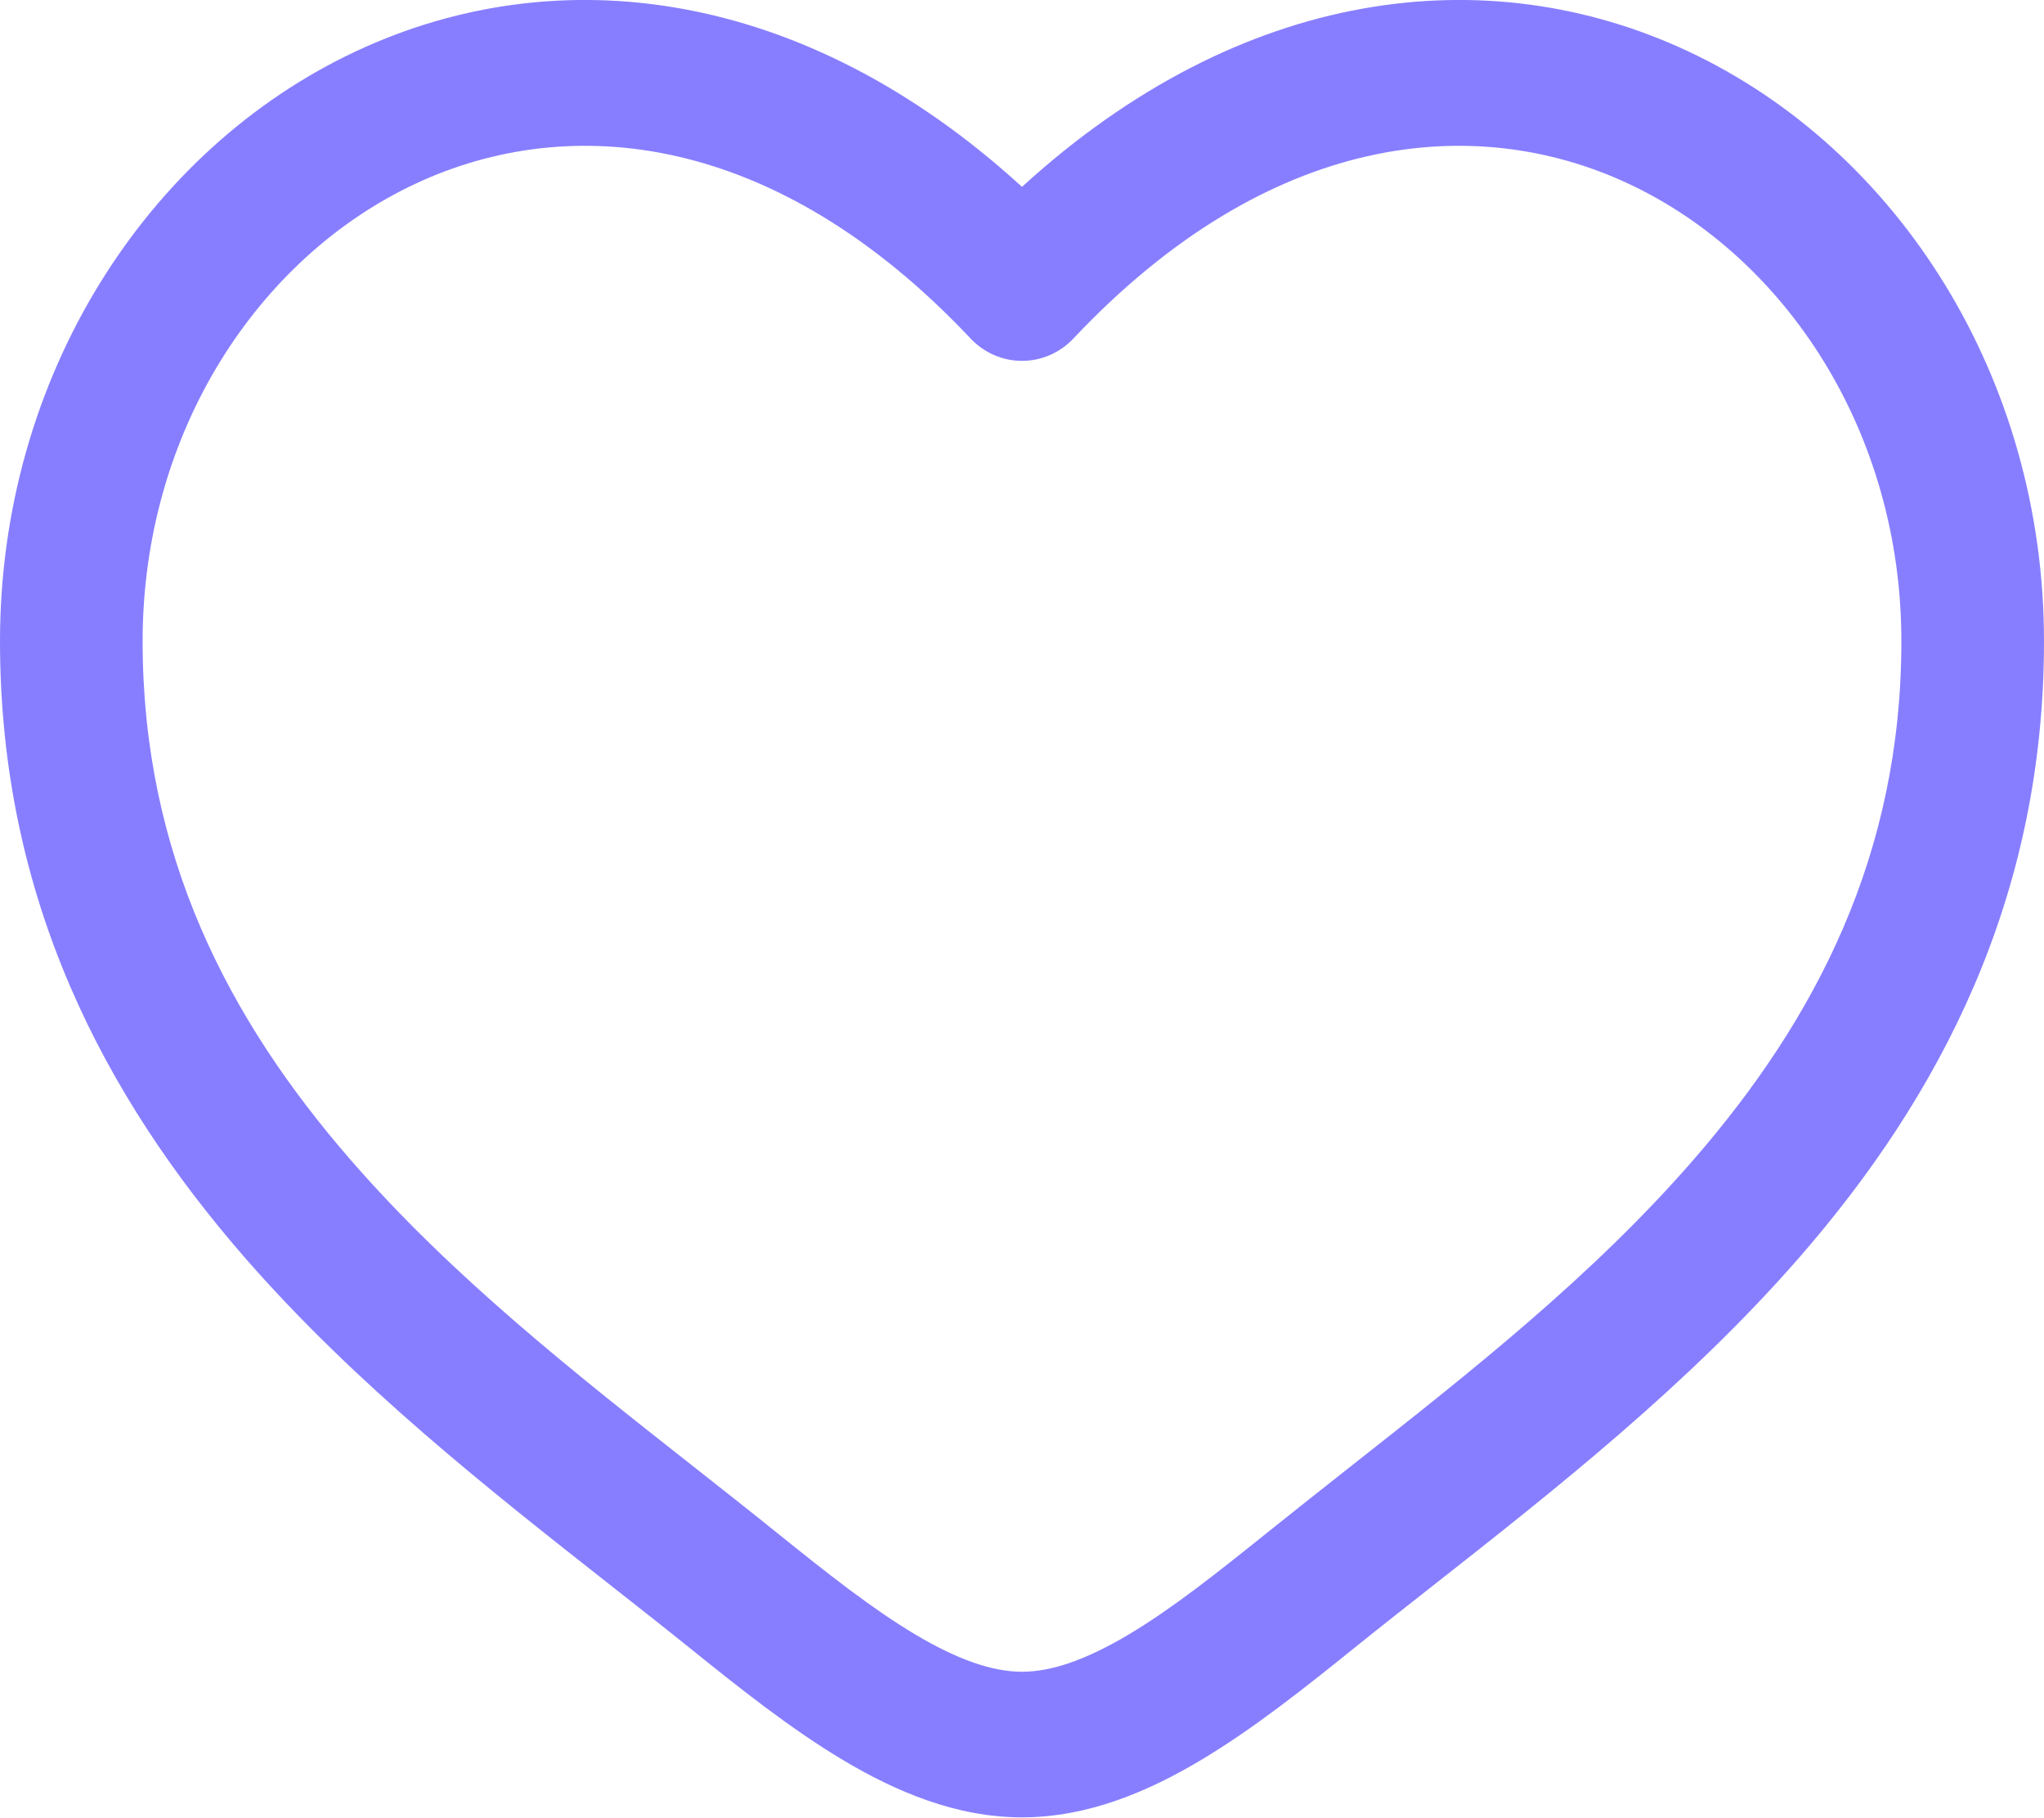
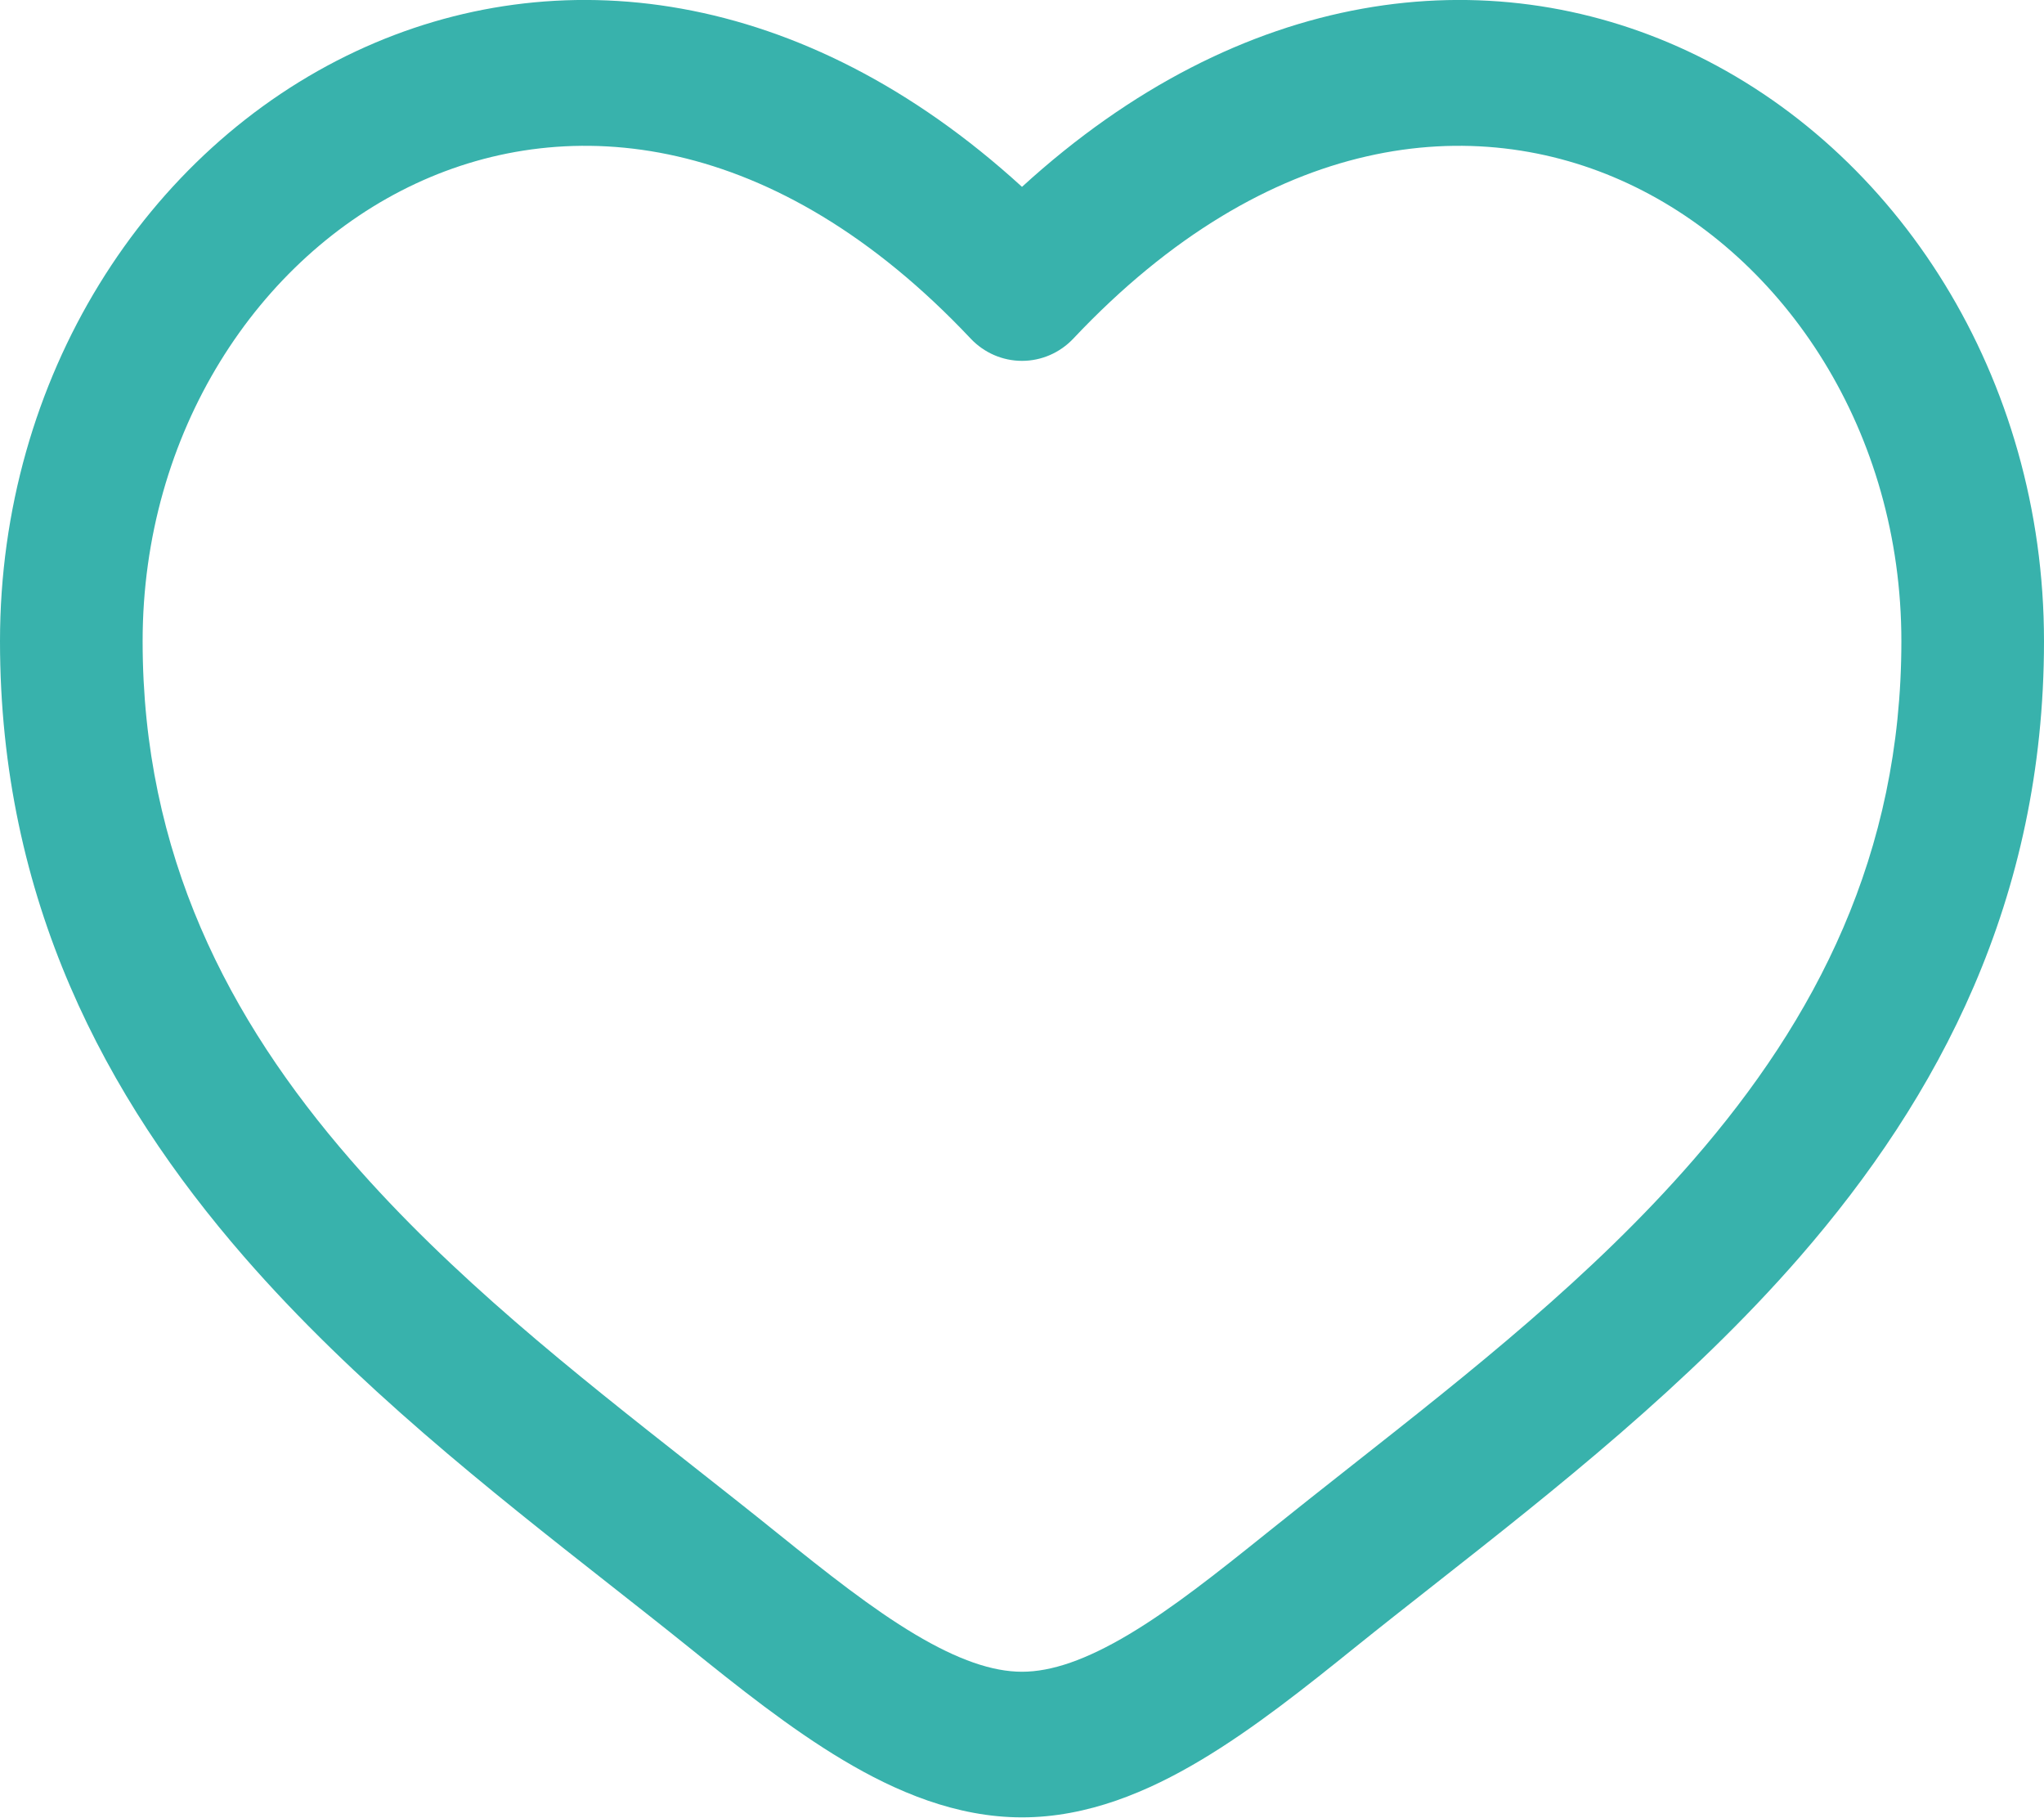
<svg xmlns="http://www.w3.org/2000/svg" width="18" height="16" viewBox="0 0 18 16" fill="none">
-   <path fill-rule="evenodd" clip-rule="evenodd" d="M3.662 1.616C2.273 2.264 1.256 3.806 1.256 5.645C1.256 7.523 2.009 8.971 3.088 10.212C3.977 11.235 5.054 12.083 6.104 12.909C6.354 13.106 6.602 13.301 6.845 13.497C7.285 13.851 7.678 14.162 8.057 14.388C8.436 14.614 8.741 14.718 9 14.718C9.259 14.718 9.564 14.614 9.943 14.388C10.322 14.162 10.714 13.851 11.155 13.497C11.399 13.301 11.646 13.106 11.896 12.909C12.946 12.082 14.023 11.235 14.912 10.212C15.991 8.971 16.744 7.523 16.744 5.645C16.744 3.806 15.727 2.264 14.338 1.616C12.988 0.986 11.175 1.153 9.452 2.981C9.334 3.106 9.171 3.177 9 3.177C8.829 3.177 8.666 3.106 8.548 2.981C6.825 1.153 5.012 0.986 3.662 1.616ZM9 1.645C7.064 -0.123 4.897 -0.371 3.14 0.449C1.285 1.315 0 3.326 0 5.645C0 7.923 0.93 9.662 2.149 11.064C3.125 12.186 4.32 13.126 5.376 13.956C5.615 14.144 5.847 14.326 6.068 14.504C6.496 14.849 6.957 15.217 7.423 15.495C7.89 15.774 8.422 16 9 16C9.578 16 10.11 15.774 10.577 15.495C11.043 15.217 11.504 14.849 11.932 14.504C12.153 14.326 12.385 14.144 12.624 13.956C13.68 13.126 14.875 12.186 15.851 11.064C17.07 9.662 18 7.923 18 5.645C18 3.326 16.715 1.315 14.86 0.449C13.103 -0.371 10.936 -0.123 9 1.645Z" fill="#877EFF" />
+   <path fill-rule="evenodd" clip-rule="evenodd" d="M3.662 1.616C2.273 2.264 1.256 3.806 1.256 5.645C1.256 7.523 2.009 8.971 3.088 10.212C3.977 11.235 5.054 12.083 6.104 12.909C6.354 13.106 6.602 13.301 6.845 13.497C7.285 13.851 7.678 14.162 8.057 14.388C8.436 14.614 8.741 14.718 9 14.718C9.259 14.718 9.564 14.614 9.943 14.388C10.322 14.162 10.714 13.851 11.155 13.497C11.399 13.301 11.646 13.106 11.896 12.909C12.946 12.082 14.023 11.235 14.912 10.212C15.991 8.971 16.744 7.523 16.744 5.645C16.744 3.806 15.727 2.264 14.338 1.616C12.988 0.986 11.175 1.153 9.452 2.981C9.334 3.106 9.171 3.177 9 3.177C8.829 3.177 8.666 3.106 8.548 2.981C6.825 1.153 5.012 0.986 3.662 1.616ZM9 1.645C7.064 -0.123 4.897 -0.371 3.14 0.449C1.285 1.315 0 3.326 0 5.645C0 7.923 0.93 9.662 2.149 11.064C3.125 12.186 4.32 13.126 5.376 13.956C5.615 14.144 5.847 14.326 6.068 14.504C6.496 14.849 6.957 15.217 7.423 15.495C7.89 15.774 8.422 16 9 16C9.578 16 10.11 15.774 10.577 15.495C11.043 15.217 11.504 14.849 11.932 14.504C12.153 14.326 12.385 14.144 12.624 13.956C13.68 13.126 14.875 12.186 15.851 11.064C17.07 9.662 18 7.923 18 5.645C18 3.326 16.715 1.315 14.86 0.449C13.103 -0.371 10.936 -0.123 9 1.645Z" fill="#38B2AC" />
</svg>
